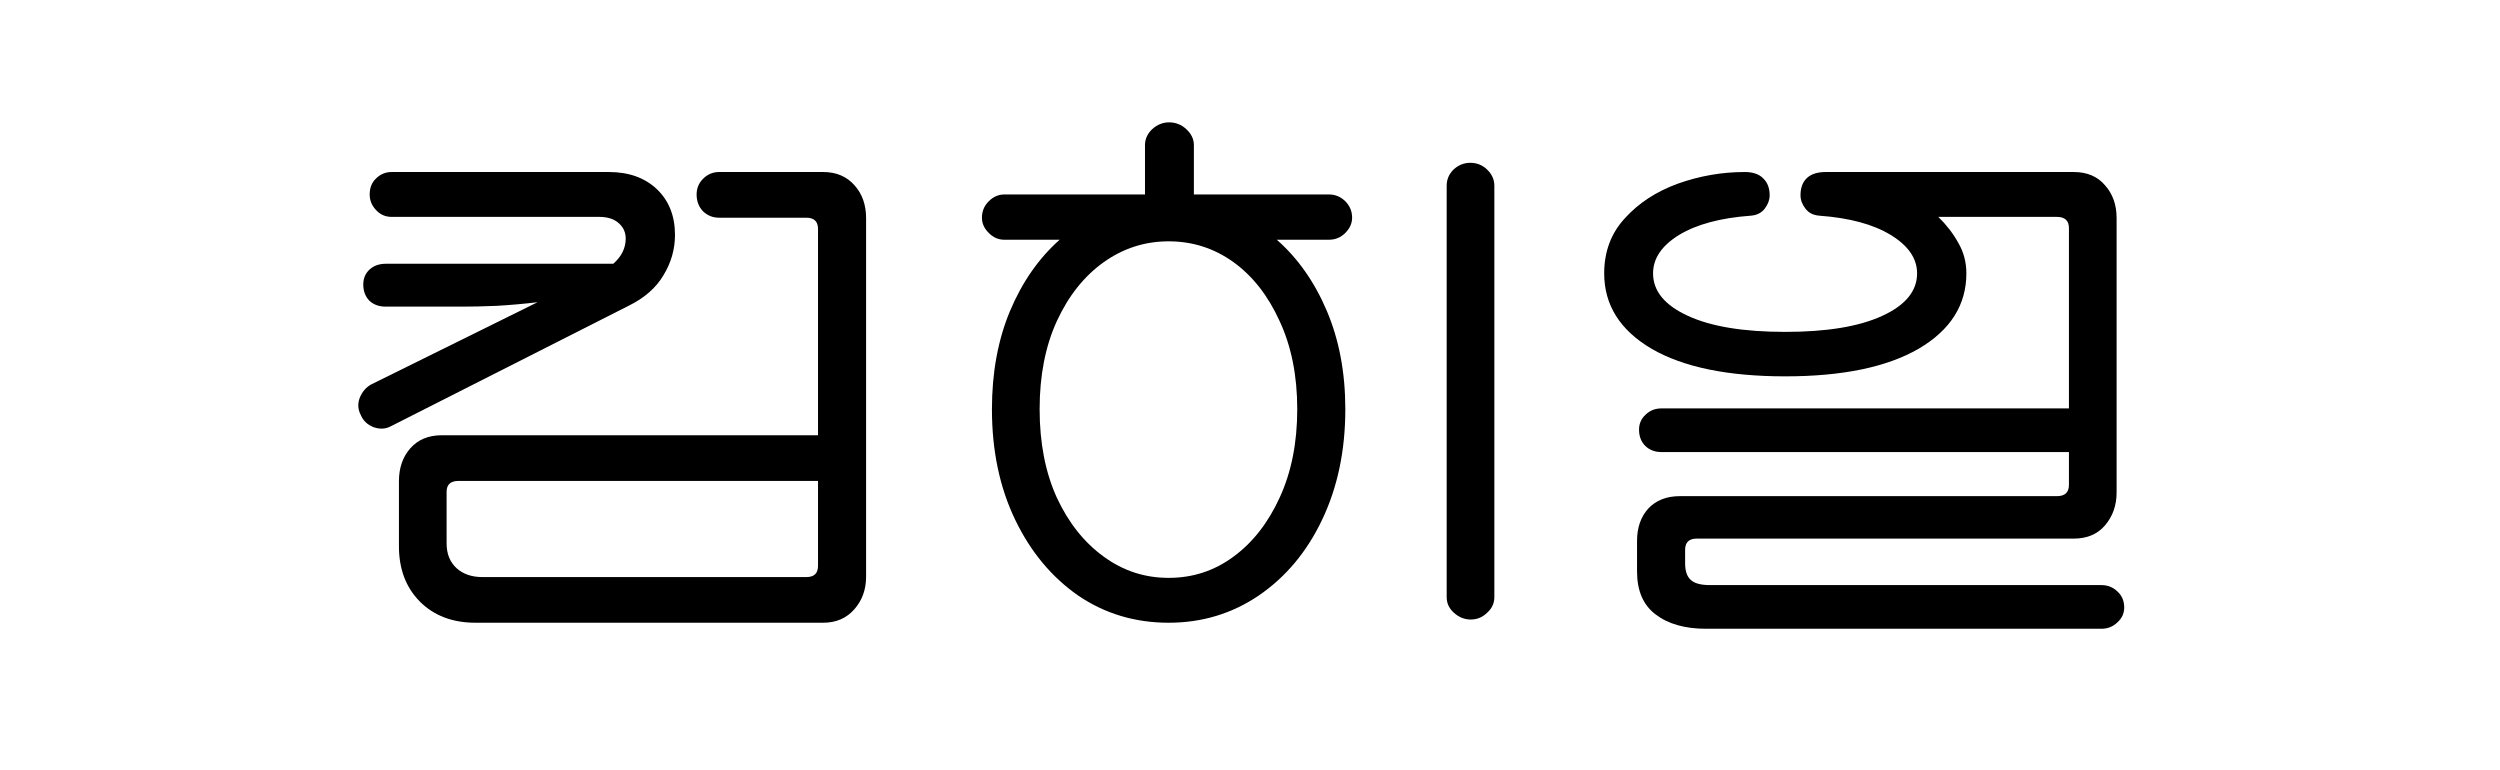
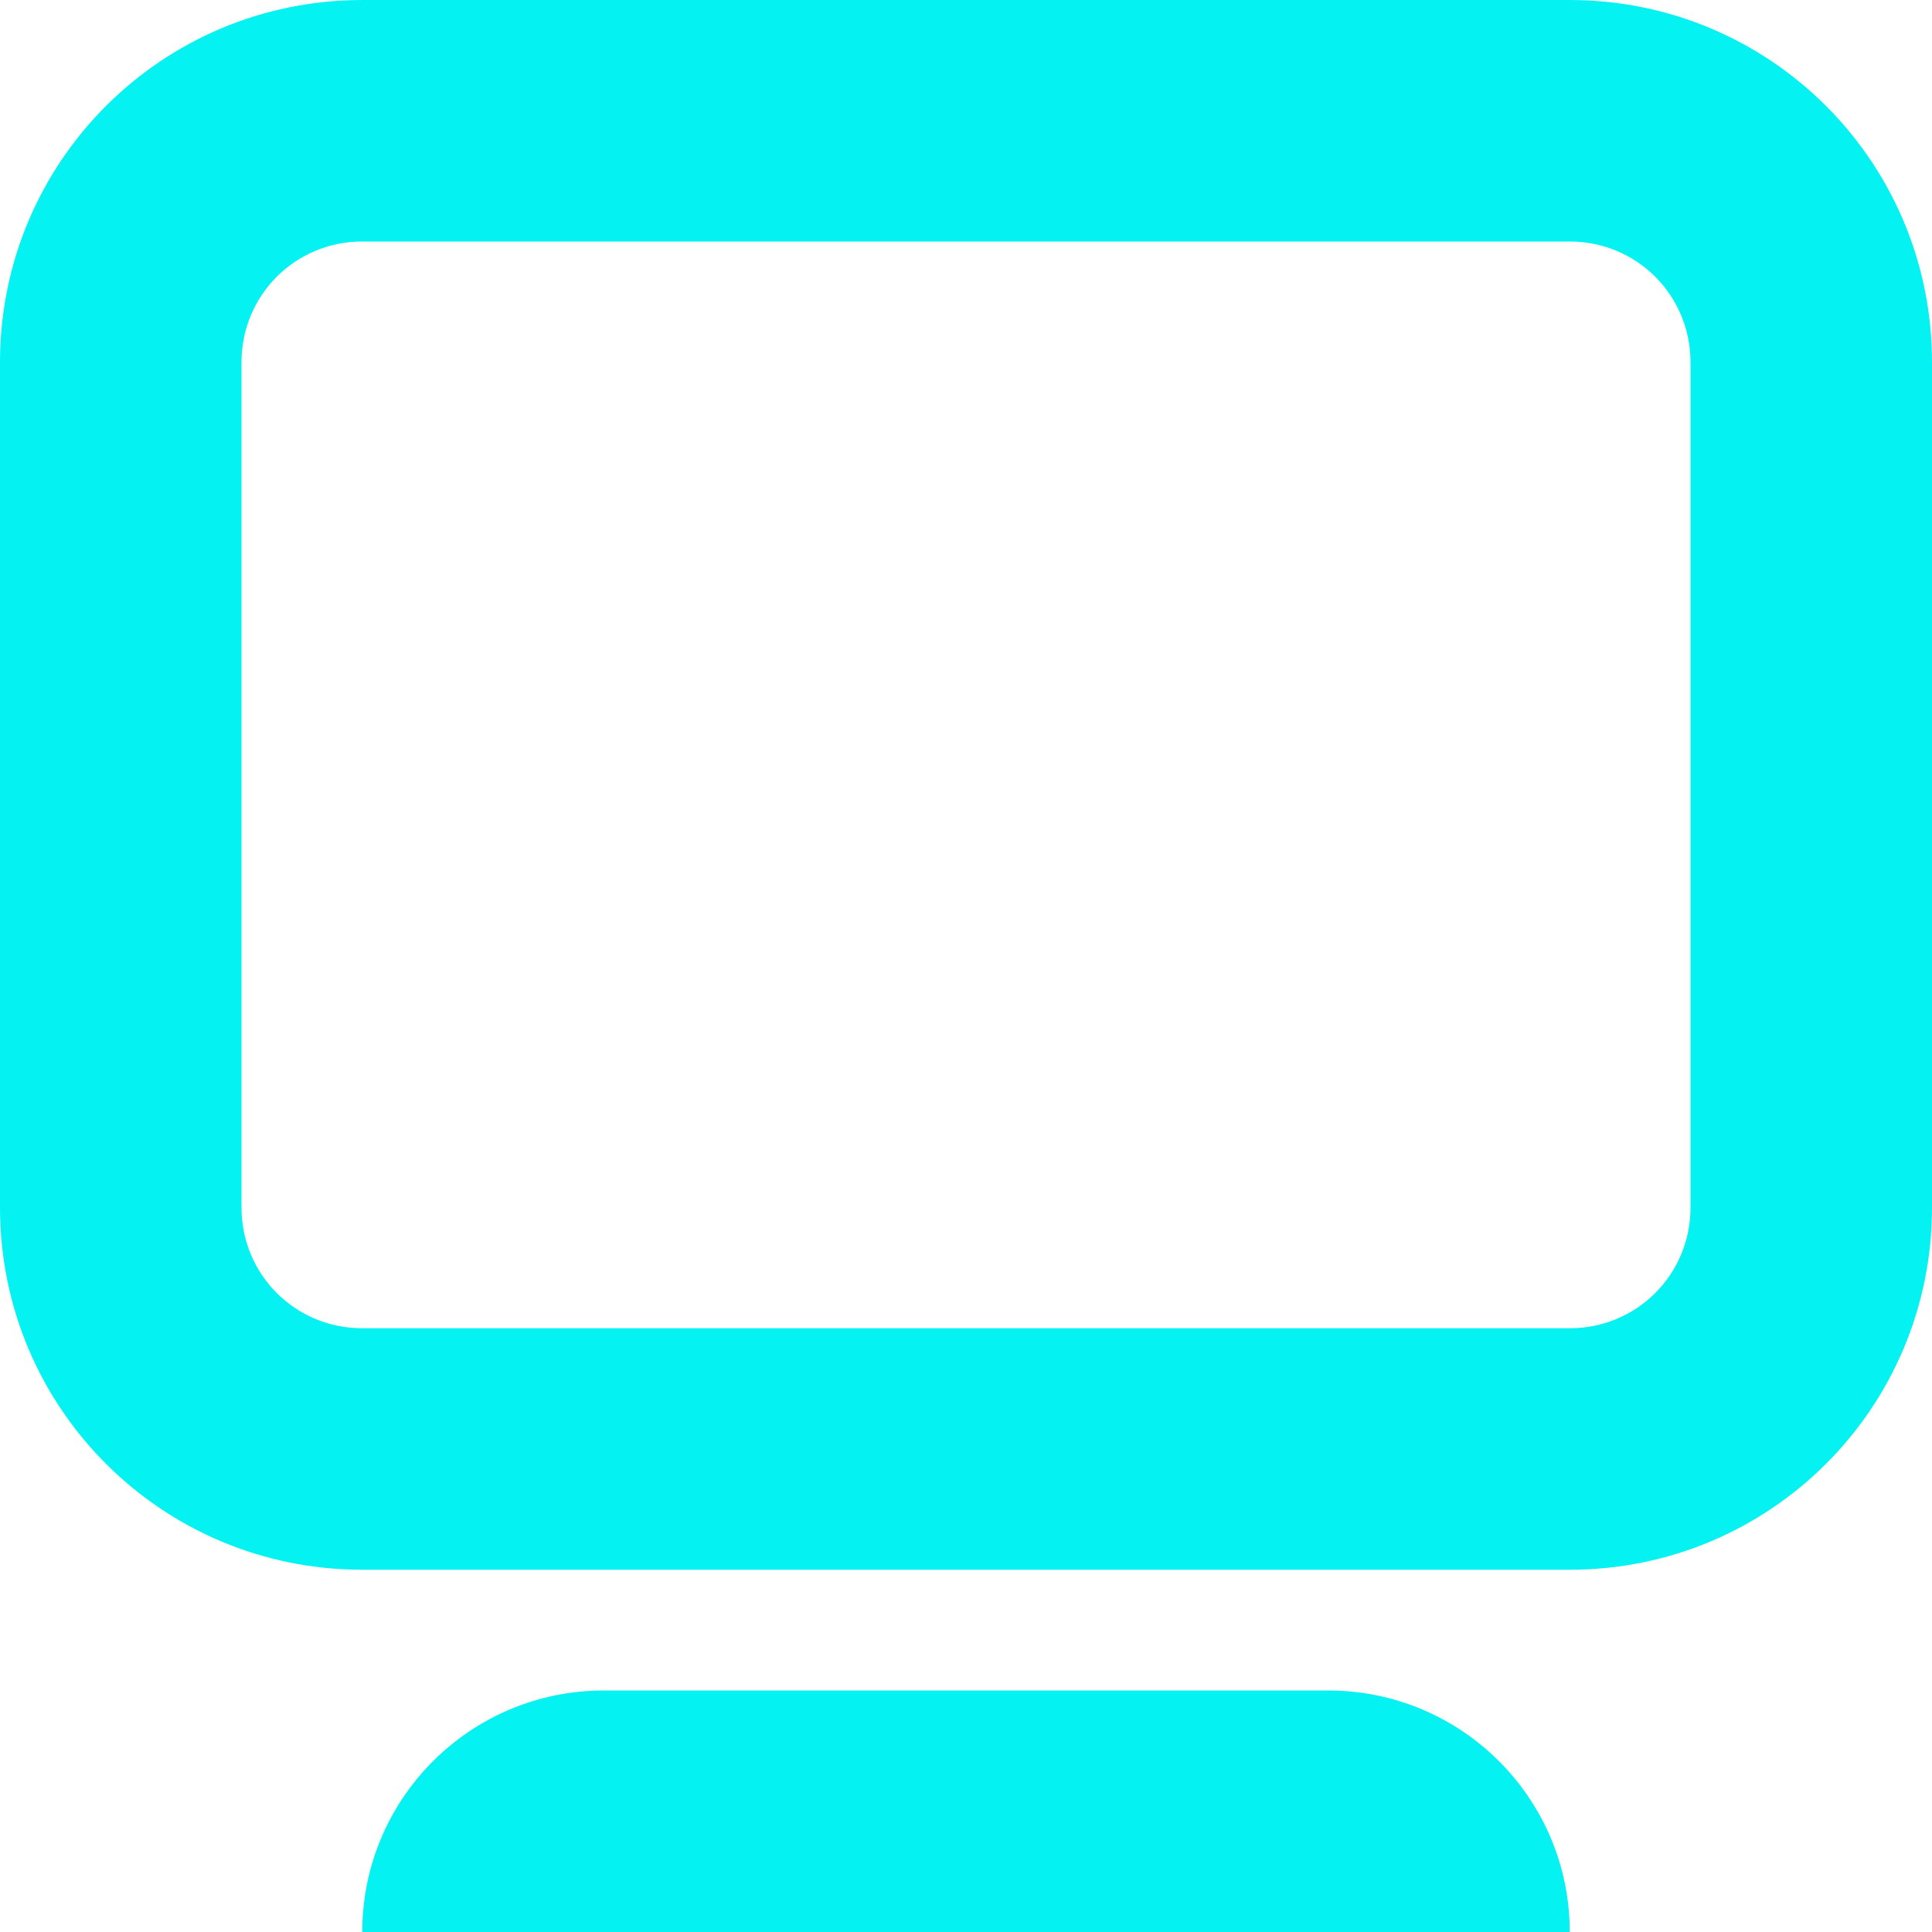
- <svg xmlns="http://www.w3.org/2000/svg" width="130" zoomAndPan="magnify" viewBox="0 0 97.5 30" height="40" preserveAspectRatio="xMidYMid meet" version="1.0">
-   <defs>
-     <g />
-   </defs>
-   <g fill="#000000" fill-opacity="1">
-     <g transform="translate(12.10563, 23.55264)">
-       <g>
-         <path d="M 19.797 -6.578 L 19.797 -14.625 C 19.797 -14.914 19.645 -15.062 19.344 -15.062 L 15.938 -15.062 C 15.695 -15.062 15.488 -15.145 15.312 -15.312 C 15.145 -15.488 15.062 -15.707 15.062 -15.969 C 15.062 -16.207 15.145 -16.41 15.312 -16.578 C 15.488 -16.754 15.695 -16.844 15.938 -16.844 L 20 -16.844 C 20.508 -16.844 20.914 -16.672 21.219 -16.328 C 21.52 -15.992 21.672 -15.566 21.672 -15.047 L 21.672 -1.062 C 21.672 -0.562 21.52 -0.141 21.219 0.203 C 20.914 0.555 20.508 0.734 20 0.734 L 6.438 0.734 C 5.539 0.734 4.816 0.457 4.266 -0.094 C 3.723 -0.645 3.453 -1.363 3.453 -2.25 L 3.453 -4.781 C 3.453 -5.301 3.598 -5.727 3.891 -6.062 C 4.191 -6.406 4.602 -6.578 5.125 -6.578 Z M 3.172 -16.844 L 11.641 -16.844 C 12.422 -16.844 13.047 -16.617 13.516 -16.172 C 13.984 -15.723 14.219 -15.129 14.219 -14.391 C 14.219 -13.828 14.066 -13.301 13.766 -12.812 C 13.473 -12.32 13.02 -11.926 12.406 -11.625 L 3.156 -6.938 C 2.945 -6.82 2.719 -6.805 2.469 -6.891 C 2.227 -6.984 2.062 -7.141 1.969 -7.359 C 1.852 -7.578 1.836 -7.801 1.922 -8.031 C 2.016 -8.27 2.164 -8.445 2.375 -8.562 L 8.859 -11.766 C 8.328 -11.703 7.797 -11.656 7.266 -11.625 C 6.742 -11.602 6.281 -11.594 5.875 -11.594 L 2.938 -11.594 C 2.676 -11.594 2.461 -11.672 2.297 -11.828 C 2.141 -11.992 2.062 -12.203 2.062 -12.453 C 2.062 -12.691 2.141 -12.883 2.297 -13.031 C 2.461 -13.188 2.676 -13.266 2.938 -13.266 L 11.812 -13.266 C 12.133 -13.547 12.297 -13.875 12.297 -14.25 C 12.297 -14.488 12.207 -14.688 12.031 -14.844 C 11.852 -15.008 11.598 -15.094 11.266 -15.094 L 3.172 -15.094 C 2.93 -15.094 2.727 -15.18 2.562 -15.359 C 2.395 -15.535 2.312 -15.738 2.312 -15.969 C 2.312 -16.227 2.395 -16.438 2.562 -16.594 C 2.727 -16.758 2.93 -16.844 3.172 -16.844 Z M 6.703 -1.047 L 19.344 -1.047 C 19.645 -1.047 19.797 -1.191 19.797 -1.484 L 19.797 -4.797 L 5.781 -4.797 C 5.469 -4.797 5.312 -4.656 5.312 -4.375 L 5.312 -2.359 C 5.312 -1.953 5.441 -1.629 5.703 -1.391 C 5.961 -1.16 6.297 -1.047 6.703 -1.047 Z M 6.703 -1.047 " />
-       </g>
-     </g>
-   </g>
-   <g fill="#000000" fill-opacity="1">
-     <g transform="translate(36.3736, 23.55264)">
-       <g>
-         <path d="M 10.188 -15.969 L 15.453 -15.969 C 15.703 -15.969 15.914 -15.879 16.094 -15.703 C 16.27 -15.523 16.359 -15.312 16.359 -15.062 C 16.359 -14.844 16.27 -14.645 16.094 -14.469 C 15.914 -14.289 15.703 -14.203 15.453 -14.203 L 13.422 -14.203 C 14.242 -13.484 14.895 -12.555 15.375 -11.422 C 15.852 -10.297 16.094 -9.02 16.094 -7.594 C 16.094 -5.977 15.789 -4.539 15.188 -3.281 C 14.594 -2.031 13.77 -1.047 12.719 -0.328 C 11.676 0.379 10.504 0.734 9.203 0.734 C 7.891 0.734 6.711 0.379 5.672 -0.328 C 4.641 -1.047 3.82 -2.031 3.219 -3.281 C 2.613 -4.539 2.312 -5.977 2.312 -7.594 C 2.312 -9.02 2.547 -10.297 3.016 -11.422 C 3.492 -12.555 4.141 -13.484 4.953 -14.203 L 2.797 -14.203 C 2.566 -14.203 2.363 -14.289 2.188 -14.469 C 2.008 -14.645 1.922 -14.844 1.922 -15.062 C 1.922 -15.312 2.008 -15.523 2.188 -15.703 C 2.363 -15.879 2.566 -15.969 2.797 -15.969 L 8.281 -15.969 L 8.281 -17.891 C 8.281 -18.129 8.375 -18.336 8.562 -18.516 C 8.758 -18.691 8.977 -18.781 9.219 -18.781 C 9.477 -18.781 9.703 -18.691 9.891 -18.516 C 10.086 -18.336 10.188 -18.129 10.188 -17.891 Z M 4.172 -7.594 C 4.172 -6.281 4.395 -5.129 4.844 -4.141 C 5.301 -3.16 5.91 -2.395 6.672 -1.844 C 7.43 -1.289 8.273 -1.016 9.203 -1.016 C 10.141 -1.016 10.984 -1.289 11.734 -1.844 C 12.484 -2.395 13.082 -3.16 13.531 -4.141 C 13.988 -5.129 14.219 -6.281 14.219 -7.594 C 14.219 -8.906 13.988 -10.051 13.531 -11.031 C 13.082 -12.02 12.484 -12.785 11.734 -13.328 C 10.984 -13.867 10.141 -14.141 9.203 -14.141 C 8.273 -14.141 7.43 -13.867 6.672 -13.328 C 5.91 -12.785 5.301 -12.02 4.844 -11.031 C 4.395 -10.051 4.172 -8.906 4.172 -7.594 Z M 21.906 -16.312 L 21.906 -0.266 C 21.906 -0.023 21.812 0.176 21.625 0.344 C 21.445 0.52 21.234 0.609 20.984 0.609 C 20.742 0.609 20.523 0.52 20.328 0.344 C 20.141 0.176 20.047 -0.023 20.047 -0.266 L 20.047 -16.312 C 20.047 -16.551 20.133 -16.758 20.312 -16.938 C 20.5 -17.113 20.719 -17.203 20.969 -17.203 C 21.227 -17.203 21.445 -17.113 21.625 -16.938 C 21.812 -16.758 21.906 -16.551 21.906 -16.312 Z M 21.906 -16.312 " />
-       </g>
-     </g>
-   </g>
-   <g fill="#000000" fill-opacity="1">
-     <g transform="translate(60.64158, 23.55264)">
-       <g>
-         <path d="M 8.984 -8.875 C 6.742 -8.875 5.004 -9.234 3.766 -9.953 C 2.535 -10.68 1.922 -11.66 1.922 -12.891 C 1.922 -13.742 2.191 -14.461 2.734 -15.047 C 3.273 -15.641 3.961 -16.086 4.797 -16.391 C 5.641 -16.691 6.508 -16.844 7.406 -16.844 C 7.727 -16.844 7.969 -16.758 8.125 -16.594 C 8.289 -16.438 8.375 -16.219 8.375 -15.938 C 8.375 -15.758 8.312 -15.586 8.188 -15.422 C 8.062 -15.254 7.879 -15.16 7.641 -15.141 C 6.461 -15.055 5.531 -14.805 4.844 -14.391 C 4.164 -13.973 3.828 -13.473 3.828 -12.891 C 3.828 -12.203 4.281 -11.648 5.188 -11.234 C 6.094 -10.816 7.359 -10.609 8.984 -10.609 C 10.598 -10.609 11.859 -10.816 12.766 -11.234 C 13.672 -11.648 14.125 -12.203 14.125 -12.891 C 14.125 -13.473 13.781 -13.973 13.094 -14.391 C 12.414 -14.805 11.488 -15.055 10.312 -15.141 C 10.07 -15.16 9.891 -15.254 9.766 -15.422 C 9.641 -15.586 9.578 -15.758 9.578 -15.938 C 9.578 -16.219 9.656 -16.438 9.812 -16.594 C 9.977 -16.758 10.227 -16.844 10.562 -16.844 L 20.234 -16.844 C 20.754 -16.844 21.16 -16.672 21.453 -16.328 C 21.754 -15.992 21.906 -15.566 21.906 -15.047 L 21.906 -4.344 C 21.906 -3.844 21.754 -3.414 21.453 -3.062 C 21.16 -2.719 20.754 -2.547 20.234 -2.547 L 5.531 -2.547 C 5.227 -2.547 5.078 -2.398 5.078 -2.109 L 5.078 -1.594 C 5.078 -1.289 5.148 -1.07 5.297 -0.938 C 5.441 -0.801 5.691 -0.734 6.047 -0.734 L 21.312 -0.734 C 21.562 -0.734 21.77 -0.648 21.938 -0.484 C 22.113 -0.328 22.203 -0.117 22.203 0.141 C 22.203 0.367 22.113 0.562 21.938 0.719 C 21.77 0.883 21.562 0.969 21.312 0.969 L 5.891 0.969 C 5.066 0.969 4.41 0.781 3.922 0.406 C 3.441 0.039 3.203 -0.516 3.203 -1.266 L 3.203 -2.453 C 3.203 -2.973 3.348 -3.395 3.641 -3.719 C 3.941 -4.039 4.352 -4.203 4.875 -4.203 L 19.578 -4.203 C 19.891 -4.203 20.047 -4.348 20.047 -4.641 L 20.047 -5.922 L 4.156 -5.922 C 3.906 -5.922 3.695 -6 3.531 -6.156 C 3.363 -6.32 3.281 -6.535 3.281 -6.797 C 3.281 -7.023 3.363 -7.219 3.531 -7.375 C 3.695 -7.539 3.906 -7.625 4.156 -7.625 L 20.047 -7.625 L 20.047 -14.656 C 20.047 -14.945 19.891 -15.094 19.578 -15.094 L 14.953 -15.094 C 15.273 -14.781 15.535 -14.441 15.734 -14.078 C 15.941 -13.723 16.047 -13.328 16.047 -12.891 C 16.047 -11.66 15.426 -10.68 14.188 -9.953 C 12.945 -9.234 11.211 -8.875 8.984 -8.875 Z M 8.984 -8.875 " />
-       </g>
-     </g>
-   </g>
+ <svg xmlns="http://www.w3.org/2000/svg" width="800px" height="800px" viewBox="0 0 16 16">
+   <path d="m 3 0 c -1.66 0 -3 1.34 -3 3 v 7 c 0 1.66 1.34 3 3 3 h 10 c 1.66 0 3 -1.34 3 -3 v -7 c 0 -1.66 -1.34 -3 -3 -3 z m 0 2 h 10 c 0.555 0 1 0.445 1 1 v 7 c 0 0.555 -0.445 1 -1 1 h -10 c -0.555 0 -1 -0.445 -1 -1 v -7 c 0 -0.555 0.445 -1 1 -1 z m 2 12 c -1.105 0 -2 0.895 -2 2 h 10 c 0 -1.105 -0.895 -2 -2 -2 z m 0 0" fill="#05f2f2" />
</svg>
